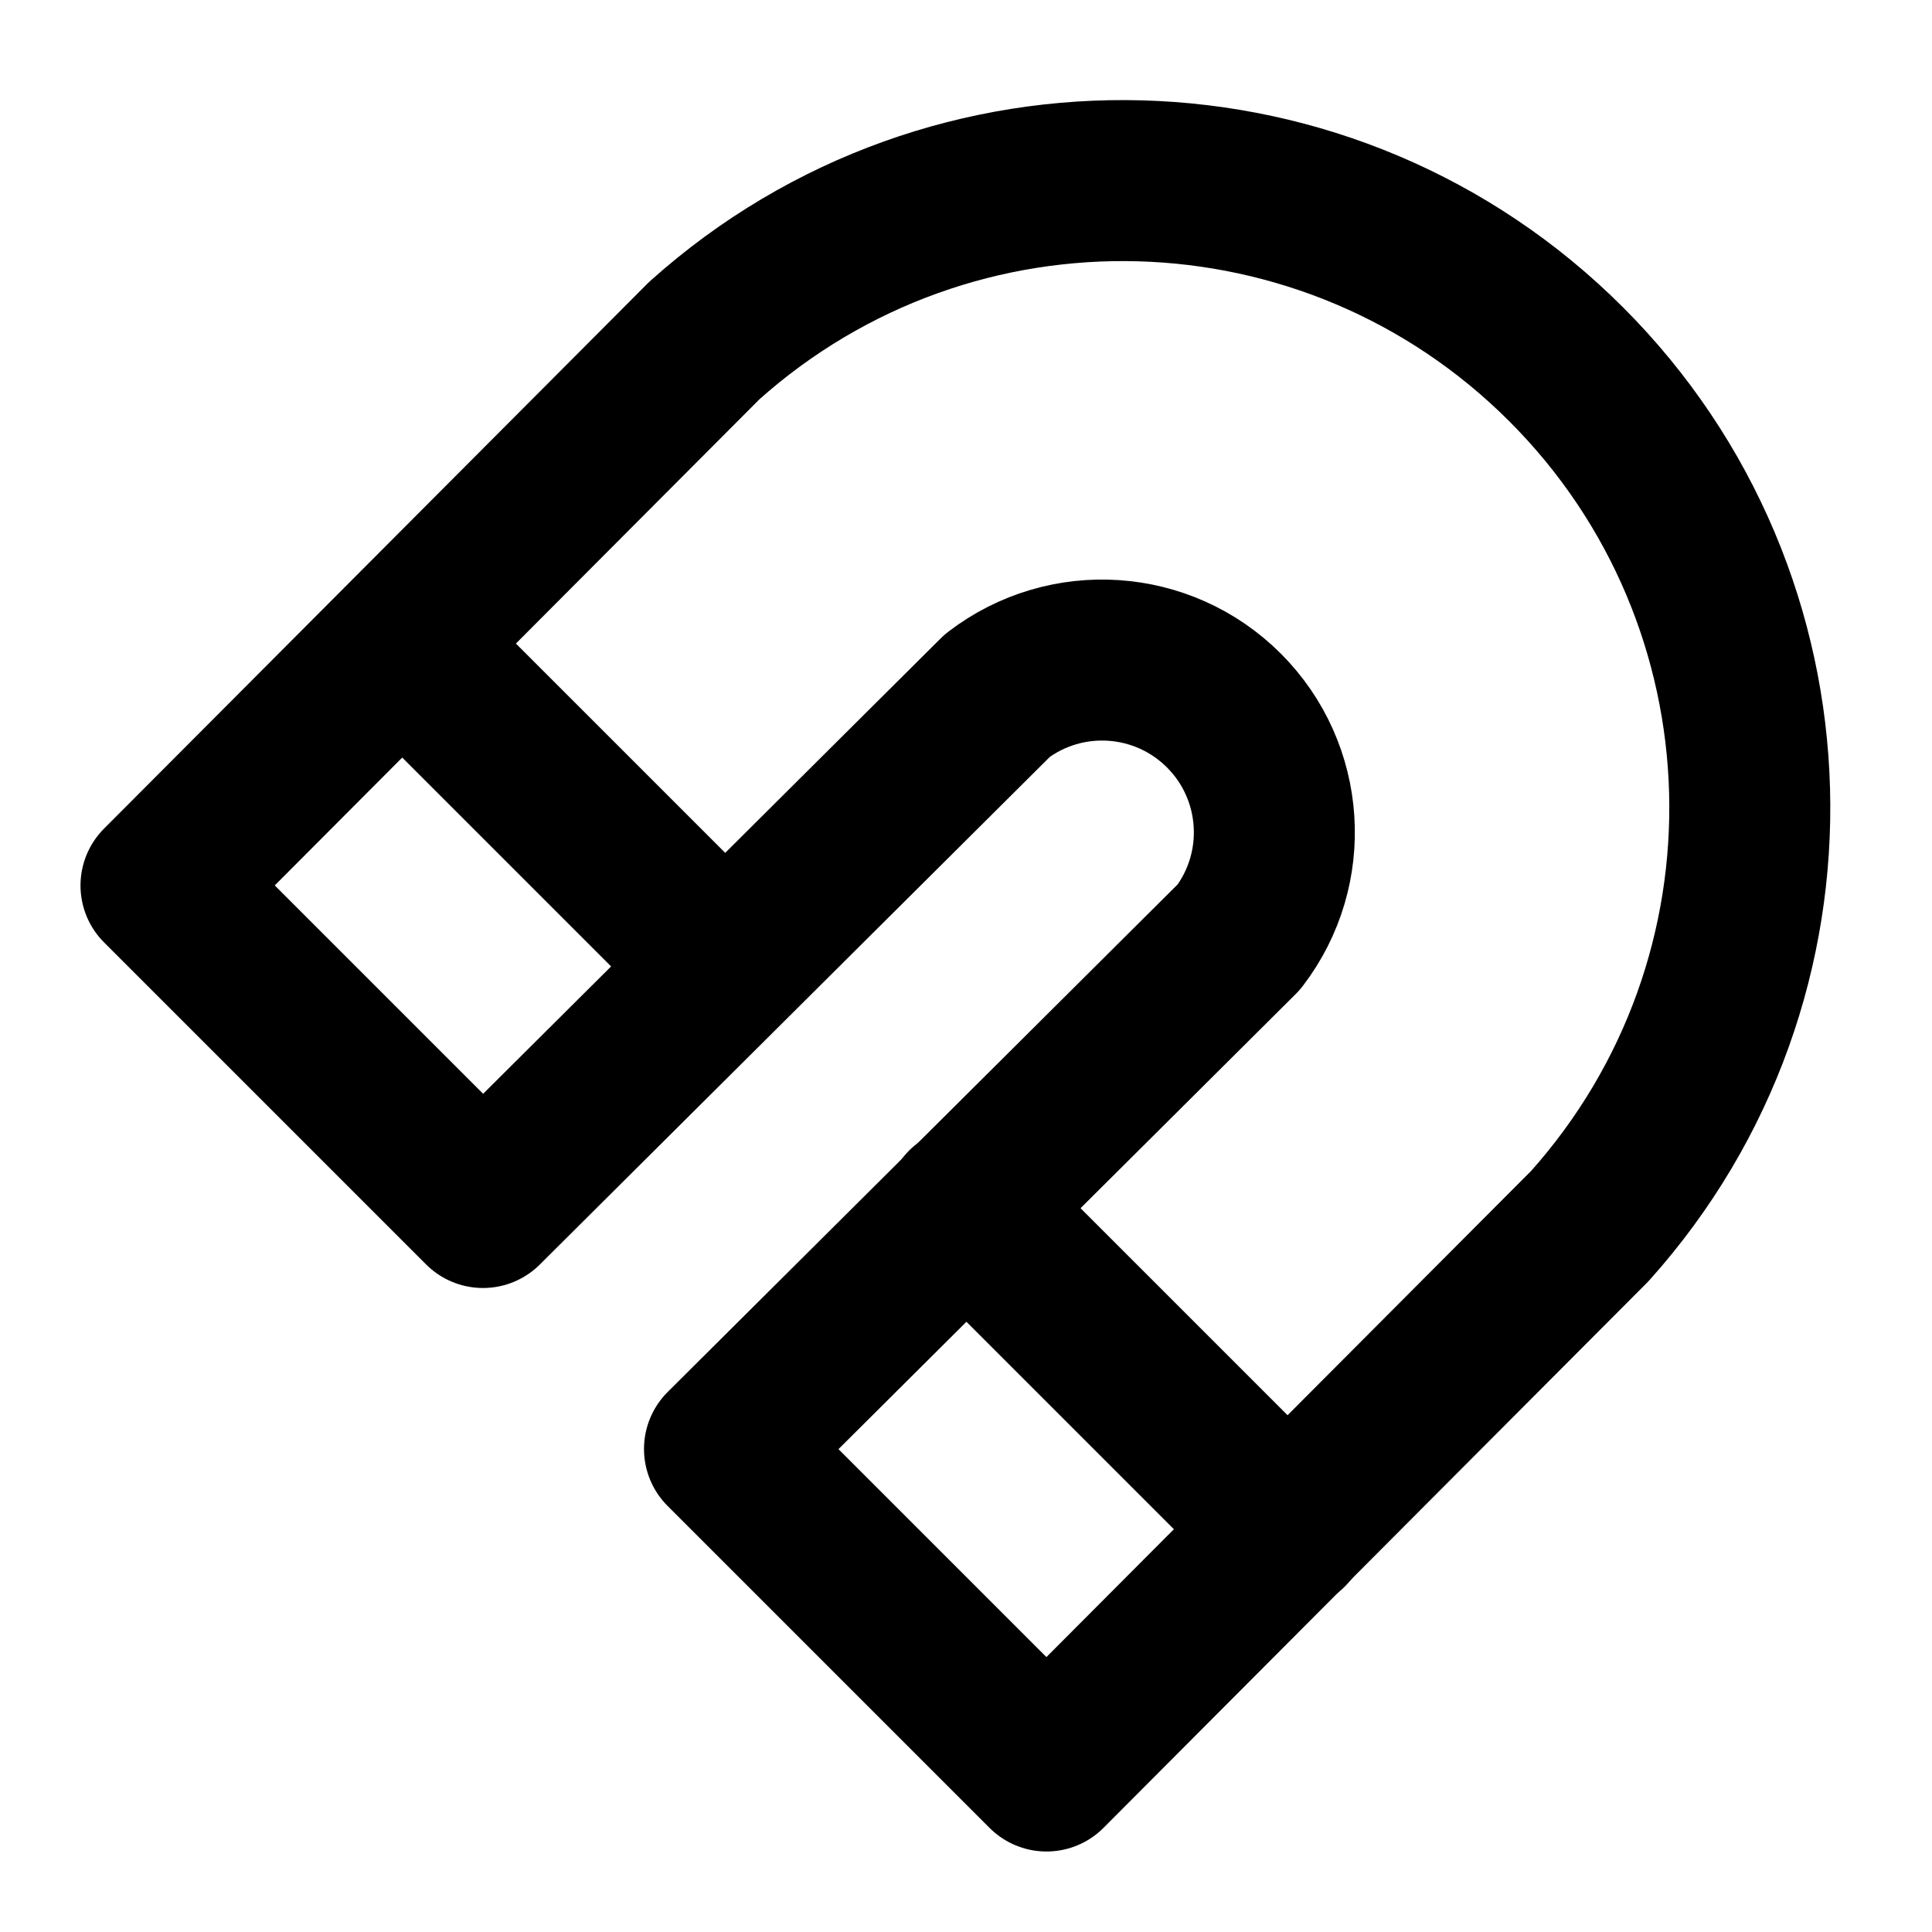
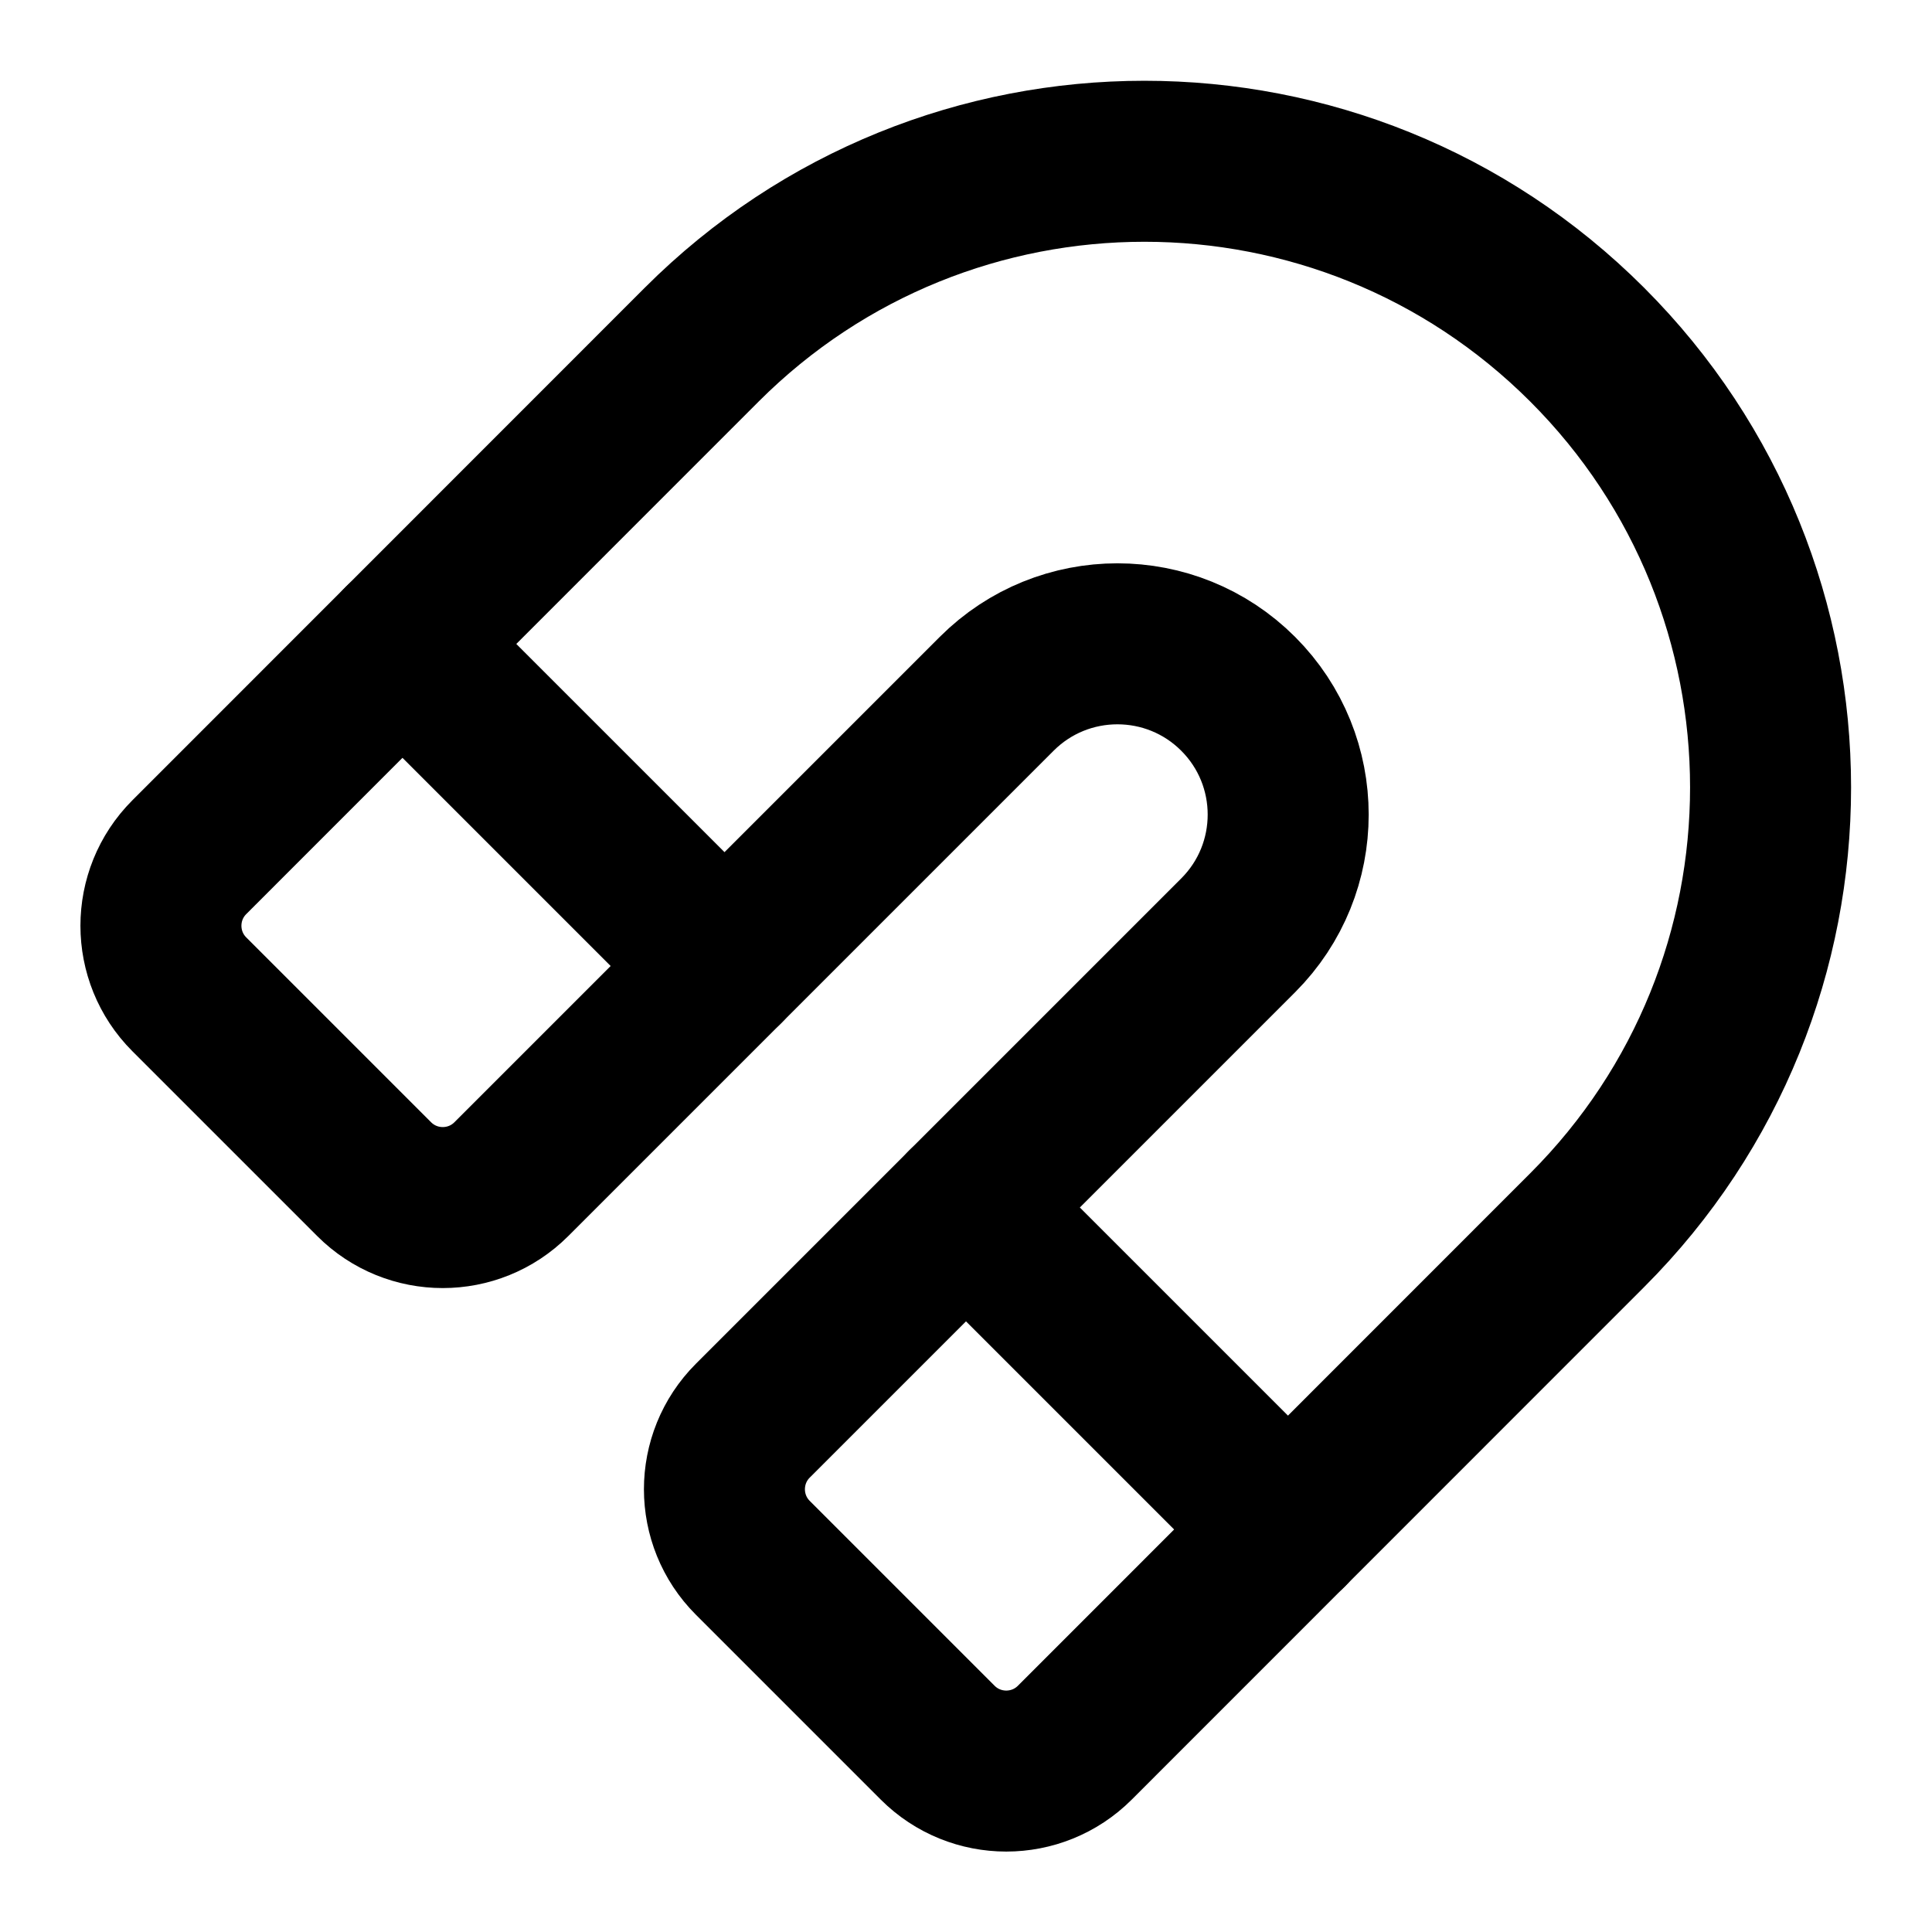
<svg xmlns="http://www.w3.org/2000/svg" width="24" height="24" viewBox="0 0 24 24" fill="none" stroke="currentColor" stroke-width="2" stroke-linecap="round" stroke-linejoin="round">
-   <path d="m6 15-4-4 6.75-6.77a7.79 7.79 0 0 1 11 11L13 22l-4-4 6.39-6.36a2.14 2.14 0 0 0-3-3L6 15" />
+   <path d="m12 15 4 4" />
+   <path d="M2.352 10.648a1.205 1.205 0 0 0 0 1.704l2.296 2.296a1.205 1.205 0 0 0 1.704 0l6.029-6.029a1 1 0 1 1 3 3l-6.029 6.029a1.205 1.205 0 0 0 0 1.704l2.296 2.296a1.205 1.205 0 0 0 1.704 0l6.365-6.367A1 1 0 0 0 8.716 4.282z" />
  <path d="m5 8 4 4" />
-   <path d="m12 15 4 4" />
</svg>
